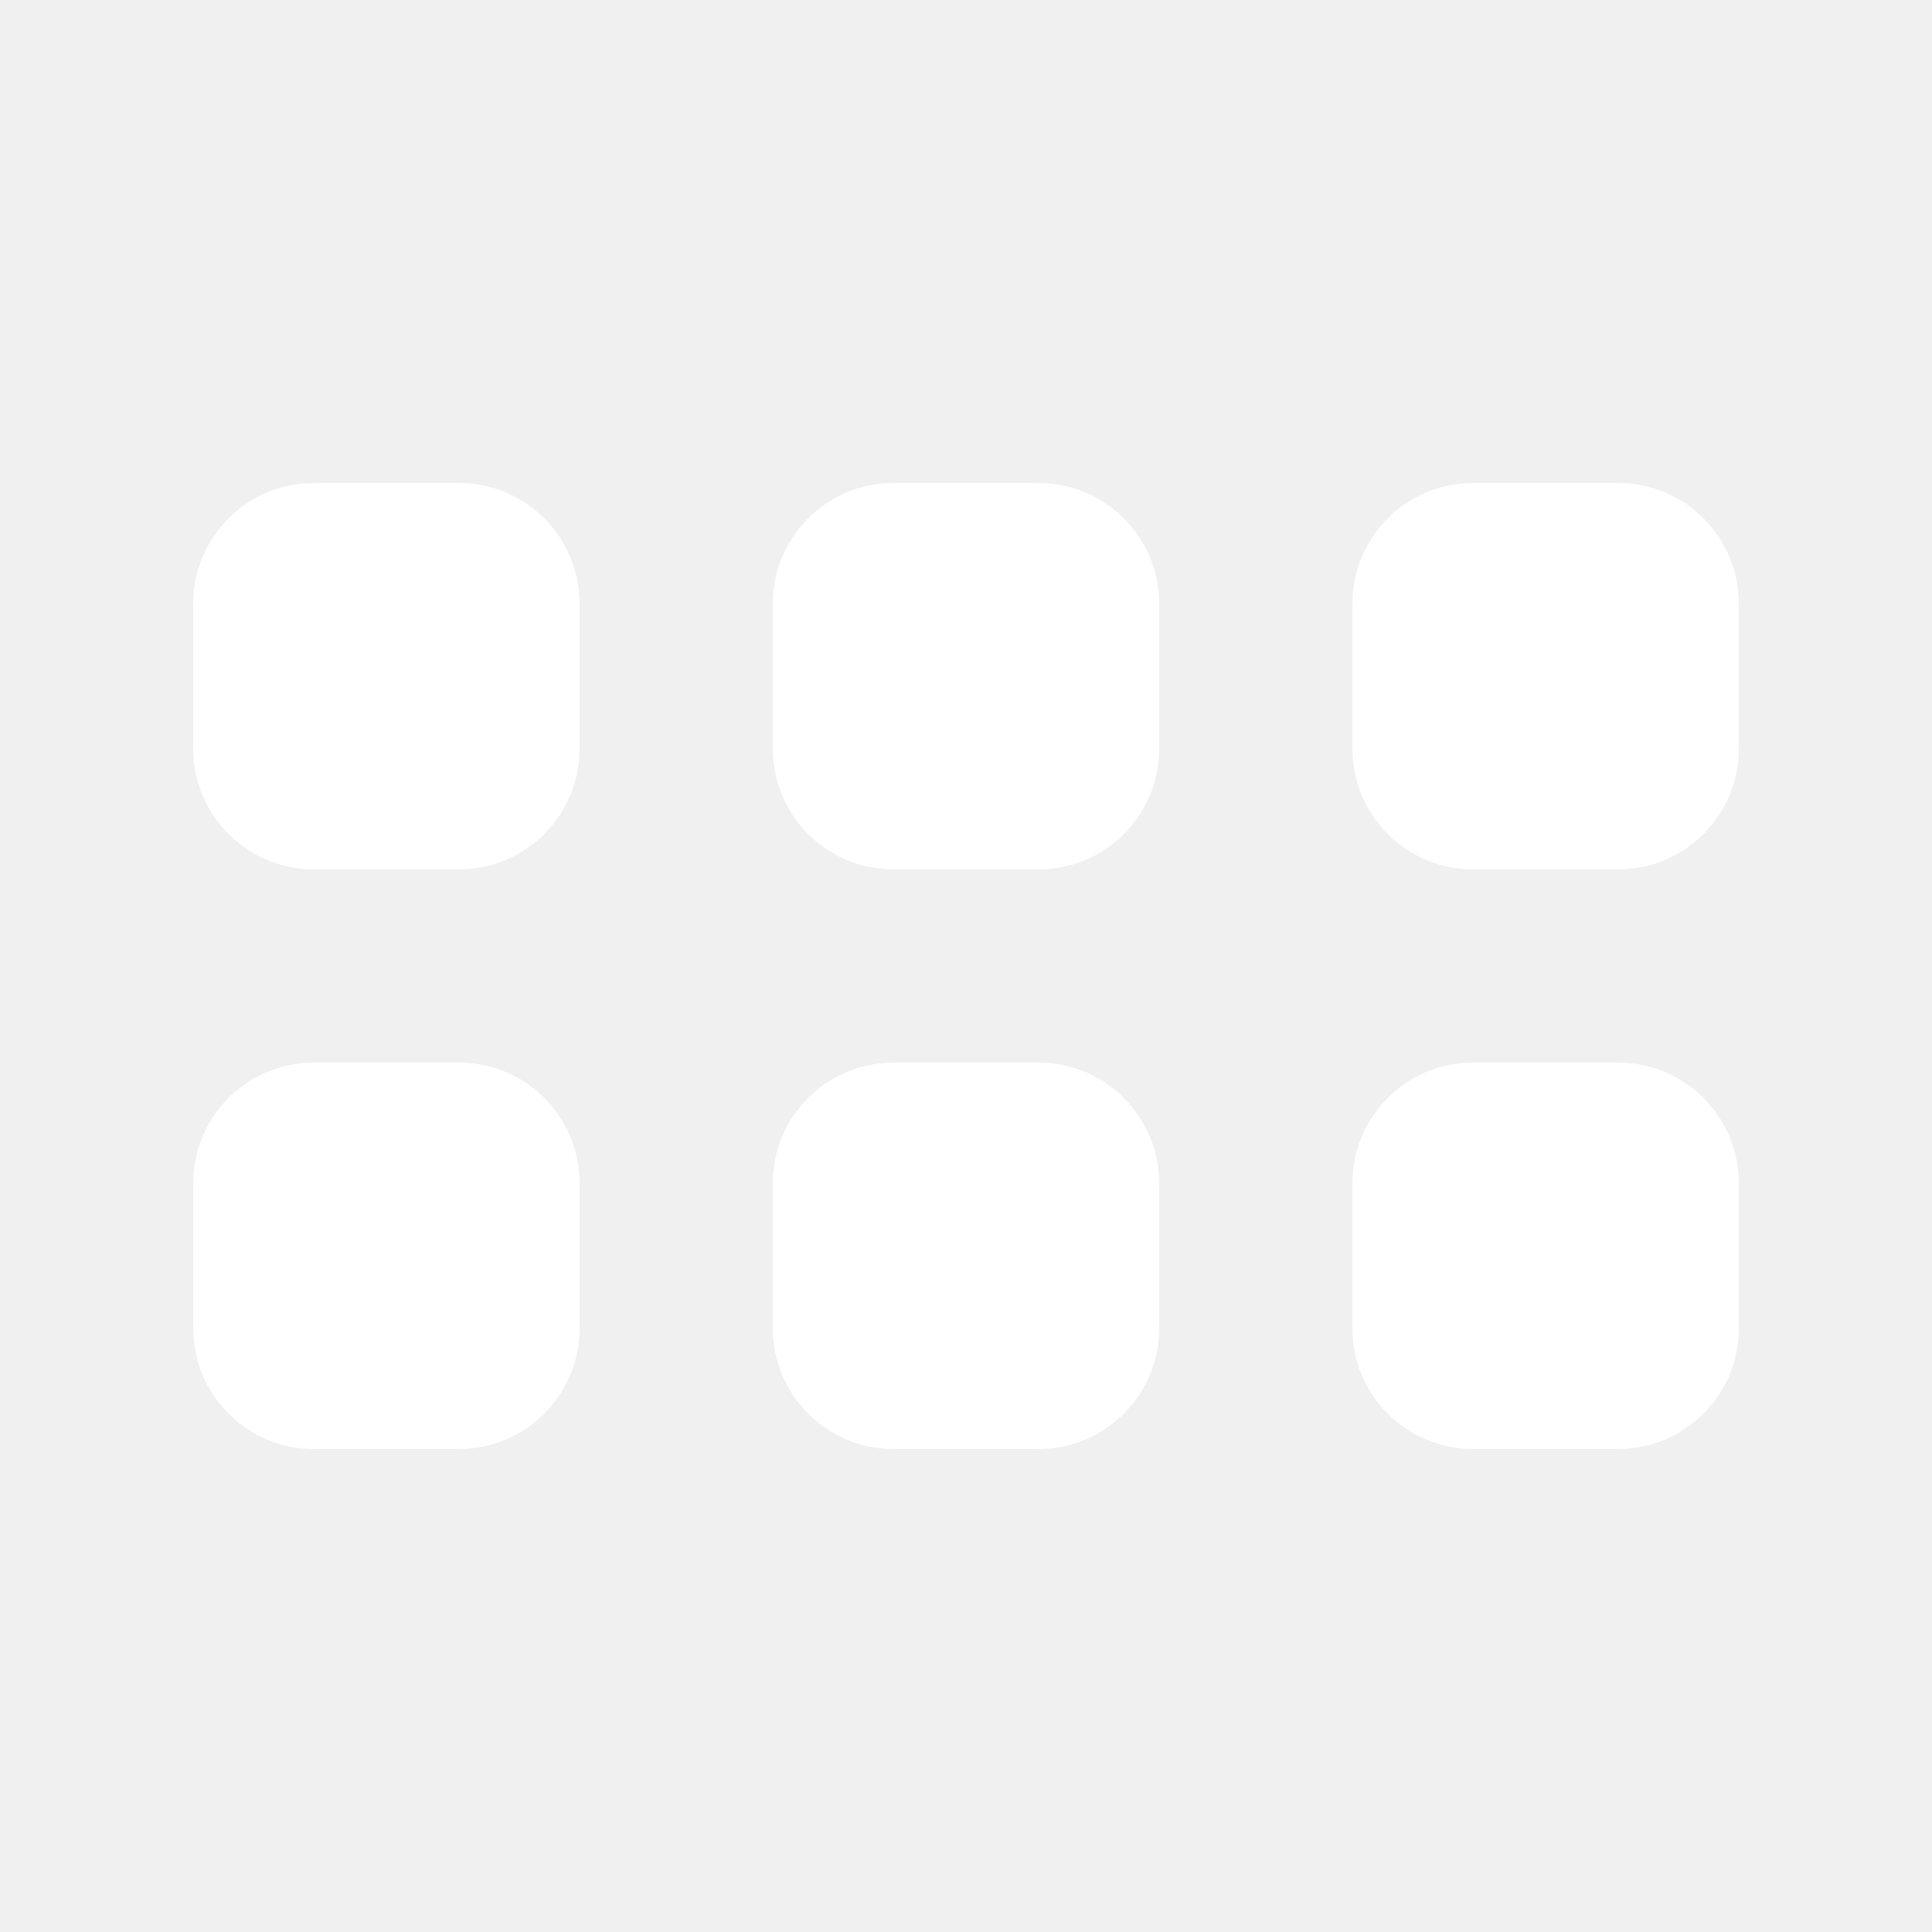
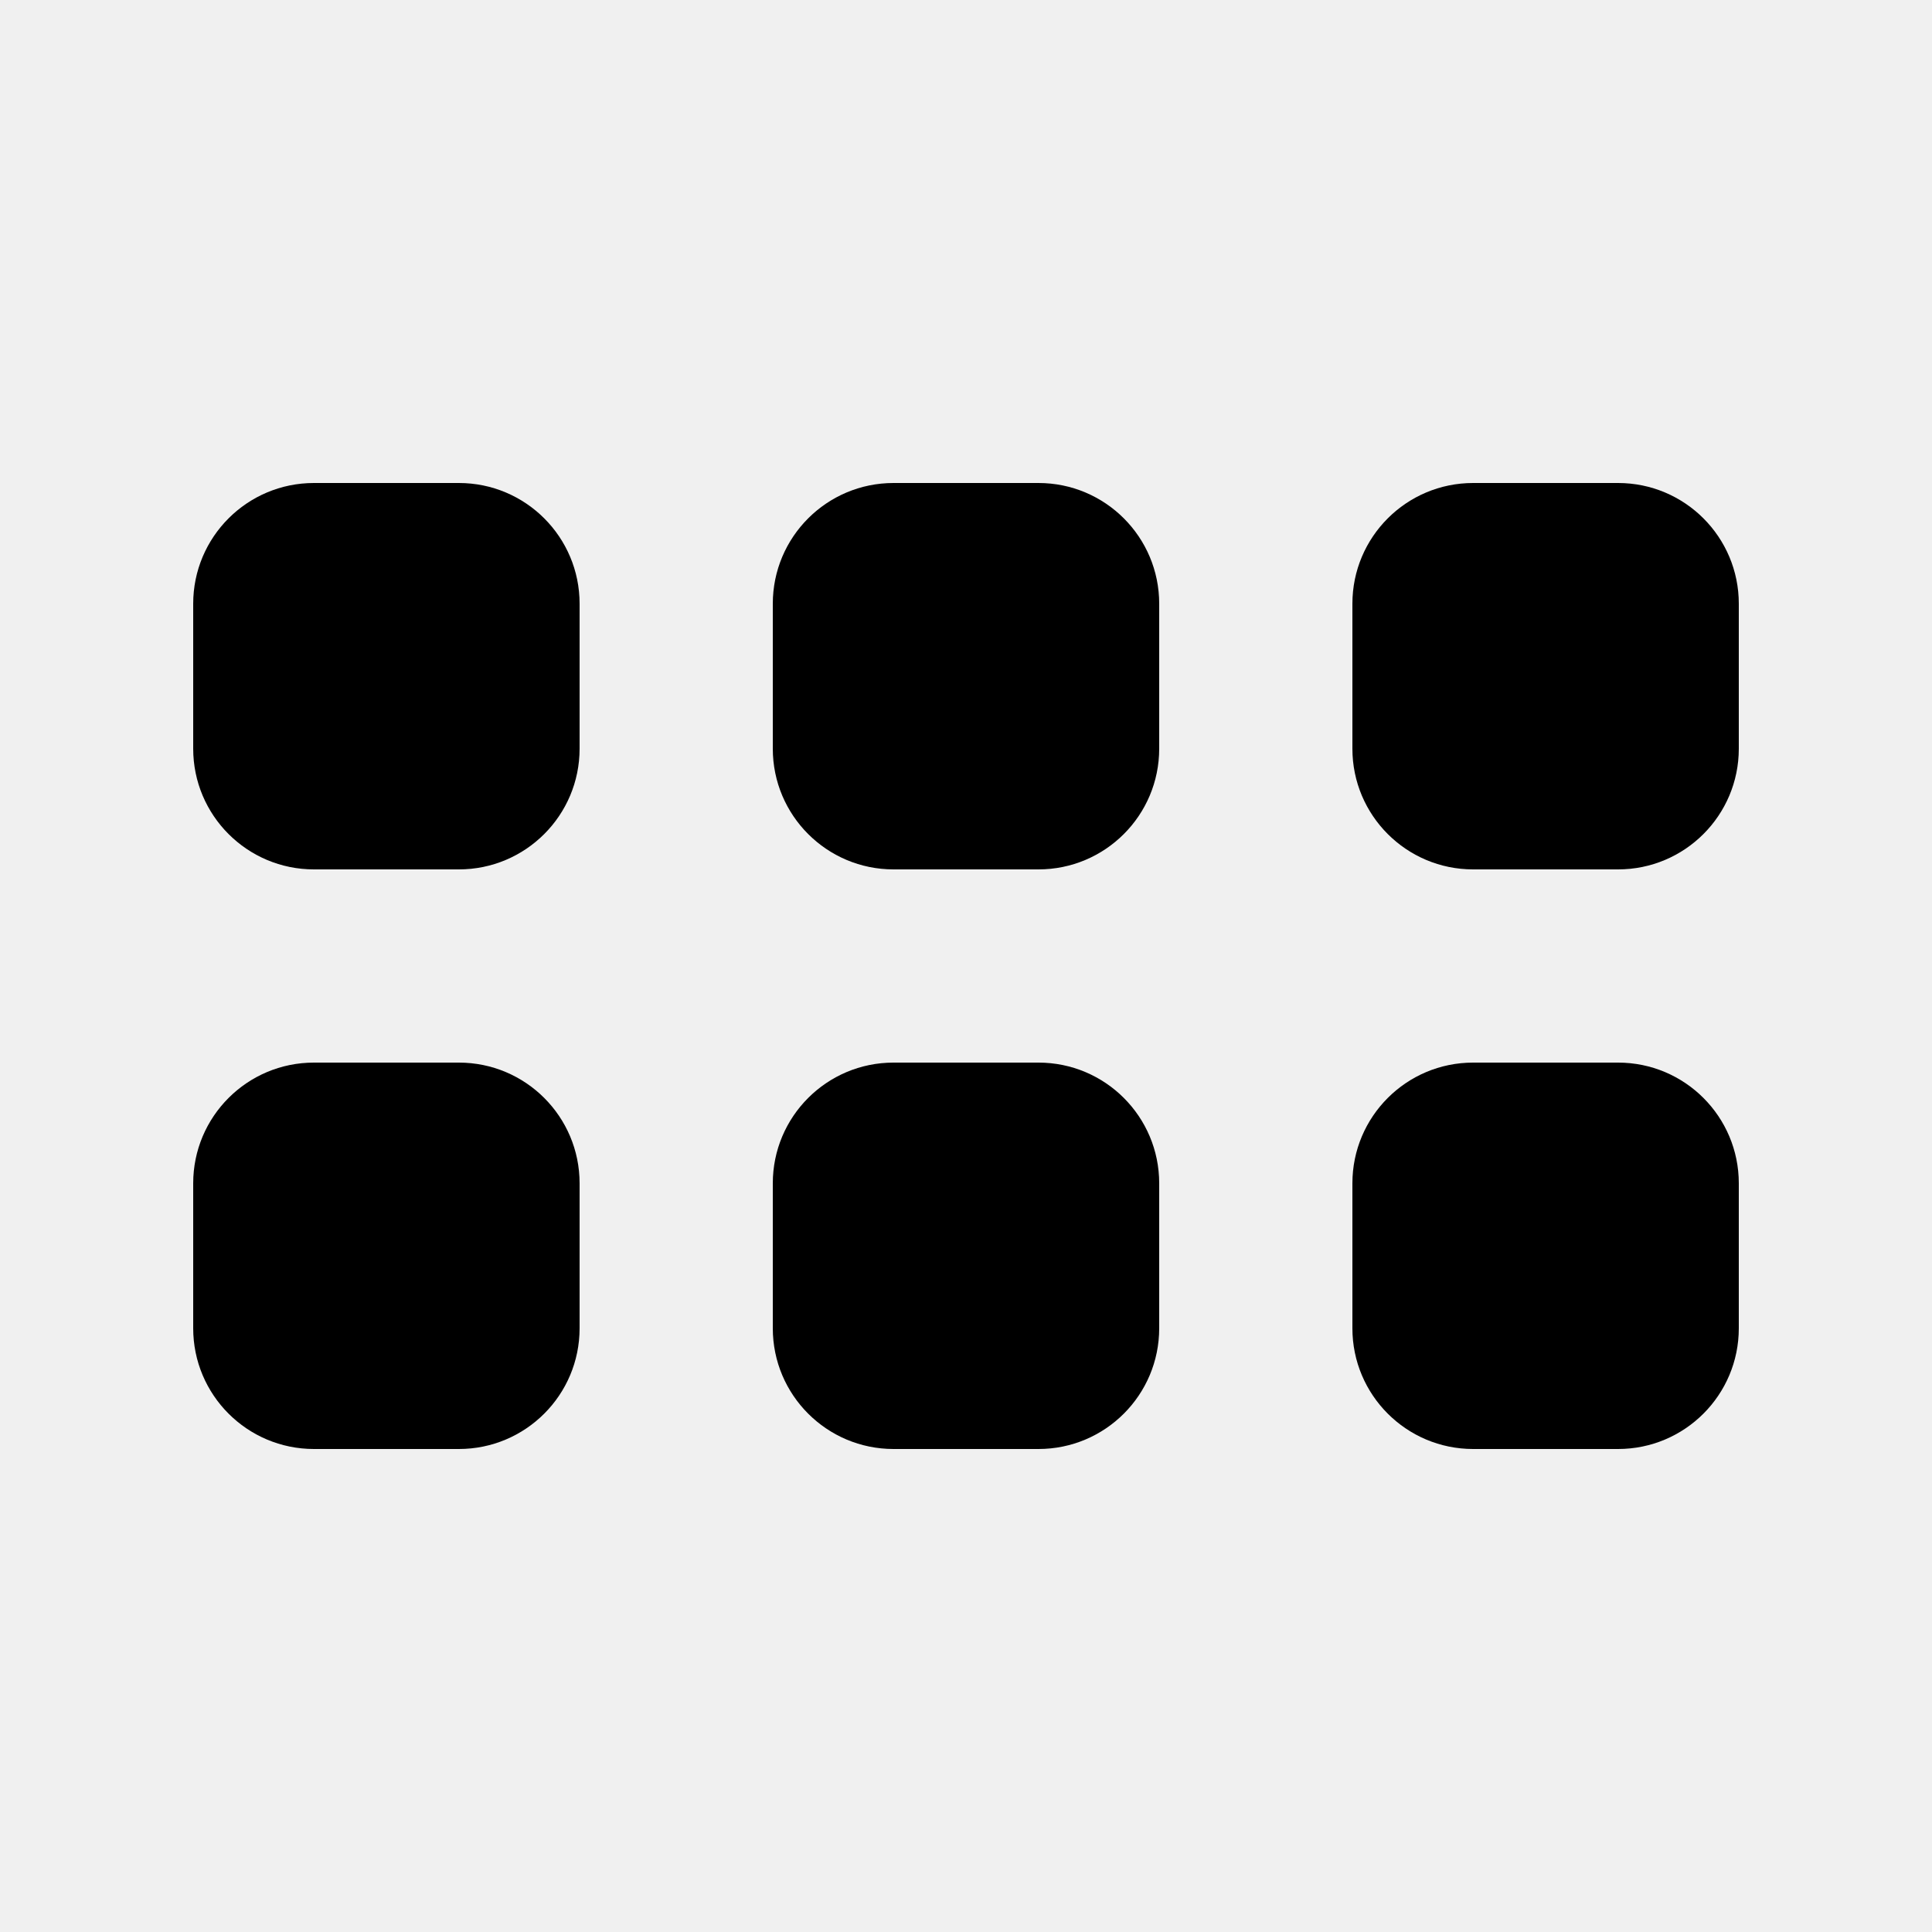
<svg xmlns="http://www.w3.org/2000/svg" viewBox="0 0 640 640">
-   <path fill="white" d="M152 160C174.1 160 192 177.9 192 200L192 248C192 270.1 174.1 288 152 288L104 288C81.9 288 64 270.1 64 248L64 200C64 177.9 81.9 160 104 160L152 160zM344 288L296 288C273.9 288 256 270.1 256 248L256 200C256 177.9 273.9 160 296 160L344 160C366.1 160 384 177.9 384 200L384 248C384 270.1 366.1 288 344 288zM536 288L488 288C465.9 288 448 270.1 448 248L448 200C448 177.9 465.9 160 488 160L536 160C558.1 160 576 177.9 576 200L576 248C576 270.1 558.1 288 536 288zM536 480L488 480C465.9 480 448 462.1 448 440L448 392C448 369.9 465.9 352 488 352L536 352C558.1 352 576 369.9 576 392L576 440C576 462.1 558.1 480 536 480zM344 352C366.1 352 384 369.9 384 392L384 440C384 462.1 366.1 480 344 480L296 480C273.9 480 256 462.1 256 440L256 392C256 369.9 273.9 352 296 352L344 352zM152 480L104 480C81.9 480 64 462.1 64 440L64 392C64 369.9 81.9 352 104 352L152 352C174.1 352 192 369.9 192 392L192 440C192 462.1 174.1 480 152 480z" />
+   <path fill="currentColor" d="M152 160C174.1 160 192 177.9 192 200L192 248C192 270.1 174.1 288 152 288L104 288C81.9 288 64 270.1 64 248L64 200C64 177.9 81.9 160 104 160L152 160zM344 288L296 288C273.9 288 256 270.1 256 248L256 200C256 177.9 273.9 160 296 160L344 160C366.1 160 384 177.9 384 200L384 248C384 270.1 366.1 288 344 288zM536 288L488 288C465.9 288 448 270.1 448 248L448 200C448 177.9 465.9 160 488 160L536 160C558.1 160 576 177.9 576 200L576 248C576 270.1 558.1 288 536 288zM536 480L488 480C465.9 480 448 462.1 448 440L448 392C448 369.9 465.9 352 488 352L536 352C558.1 352 576 369.9 576 392L576 440C576 462.1 558.1 480 536 480zM344 352C366.1 352 384 369.9 384 392L384 440C384 462.1 366.1 480 344 480L296 480C273.9 480 256 462.1 256 440L256 392C256 369.9 273.9 352 296 352L344 352zM152 480L104 480C81.9 480 64 462.1 64 440L64 392C64 369.9 81.9 352 104 352L152 352C174.1 352 192 369.9 192 392L192 440C192 462.1 174.1 480 152 480z" />
</svg>
